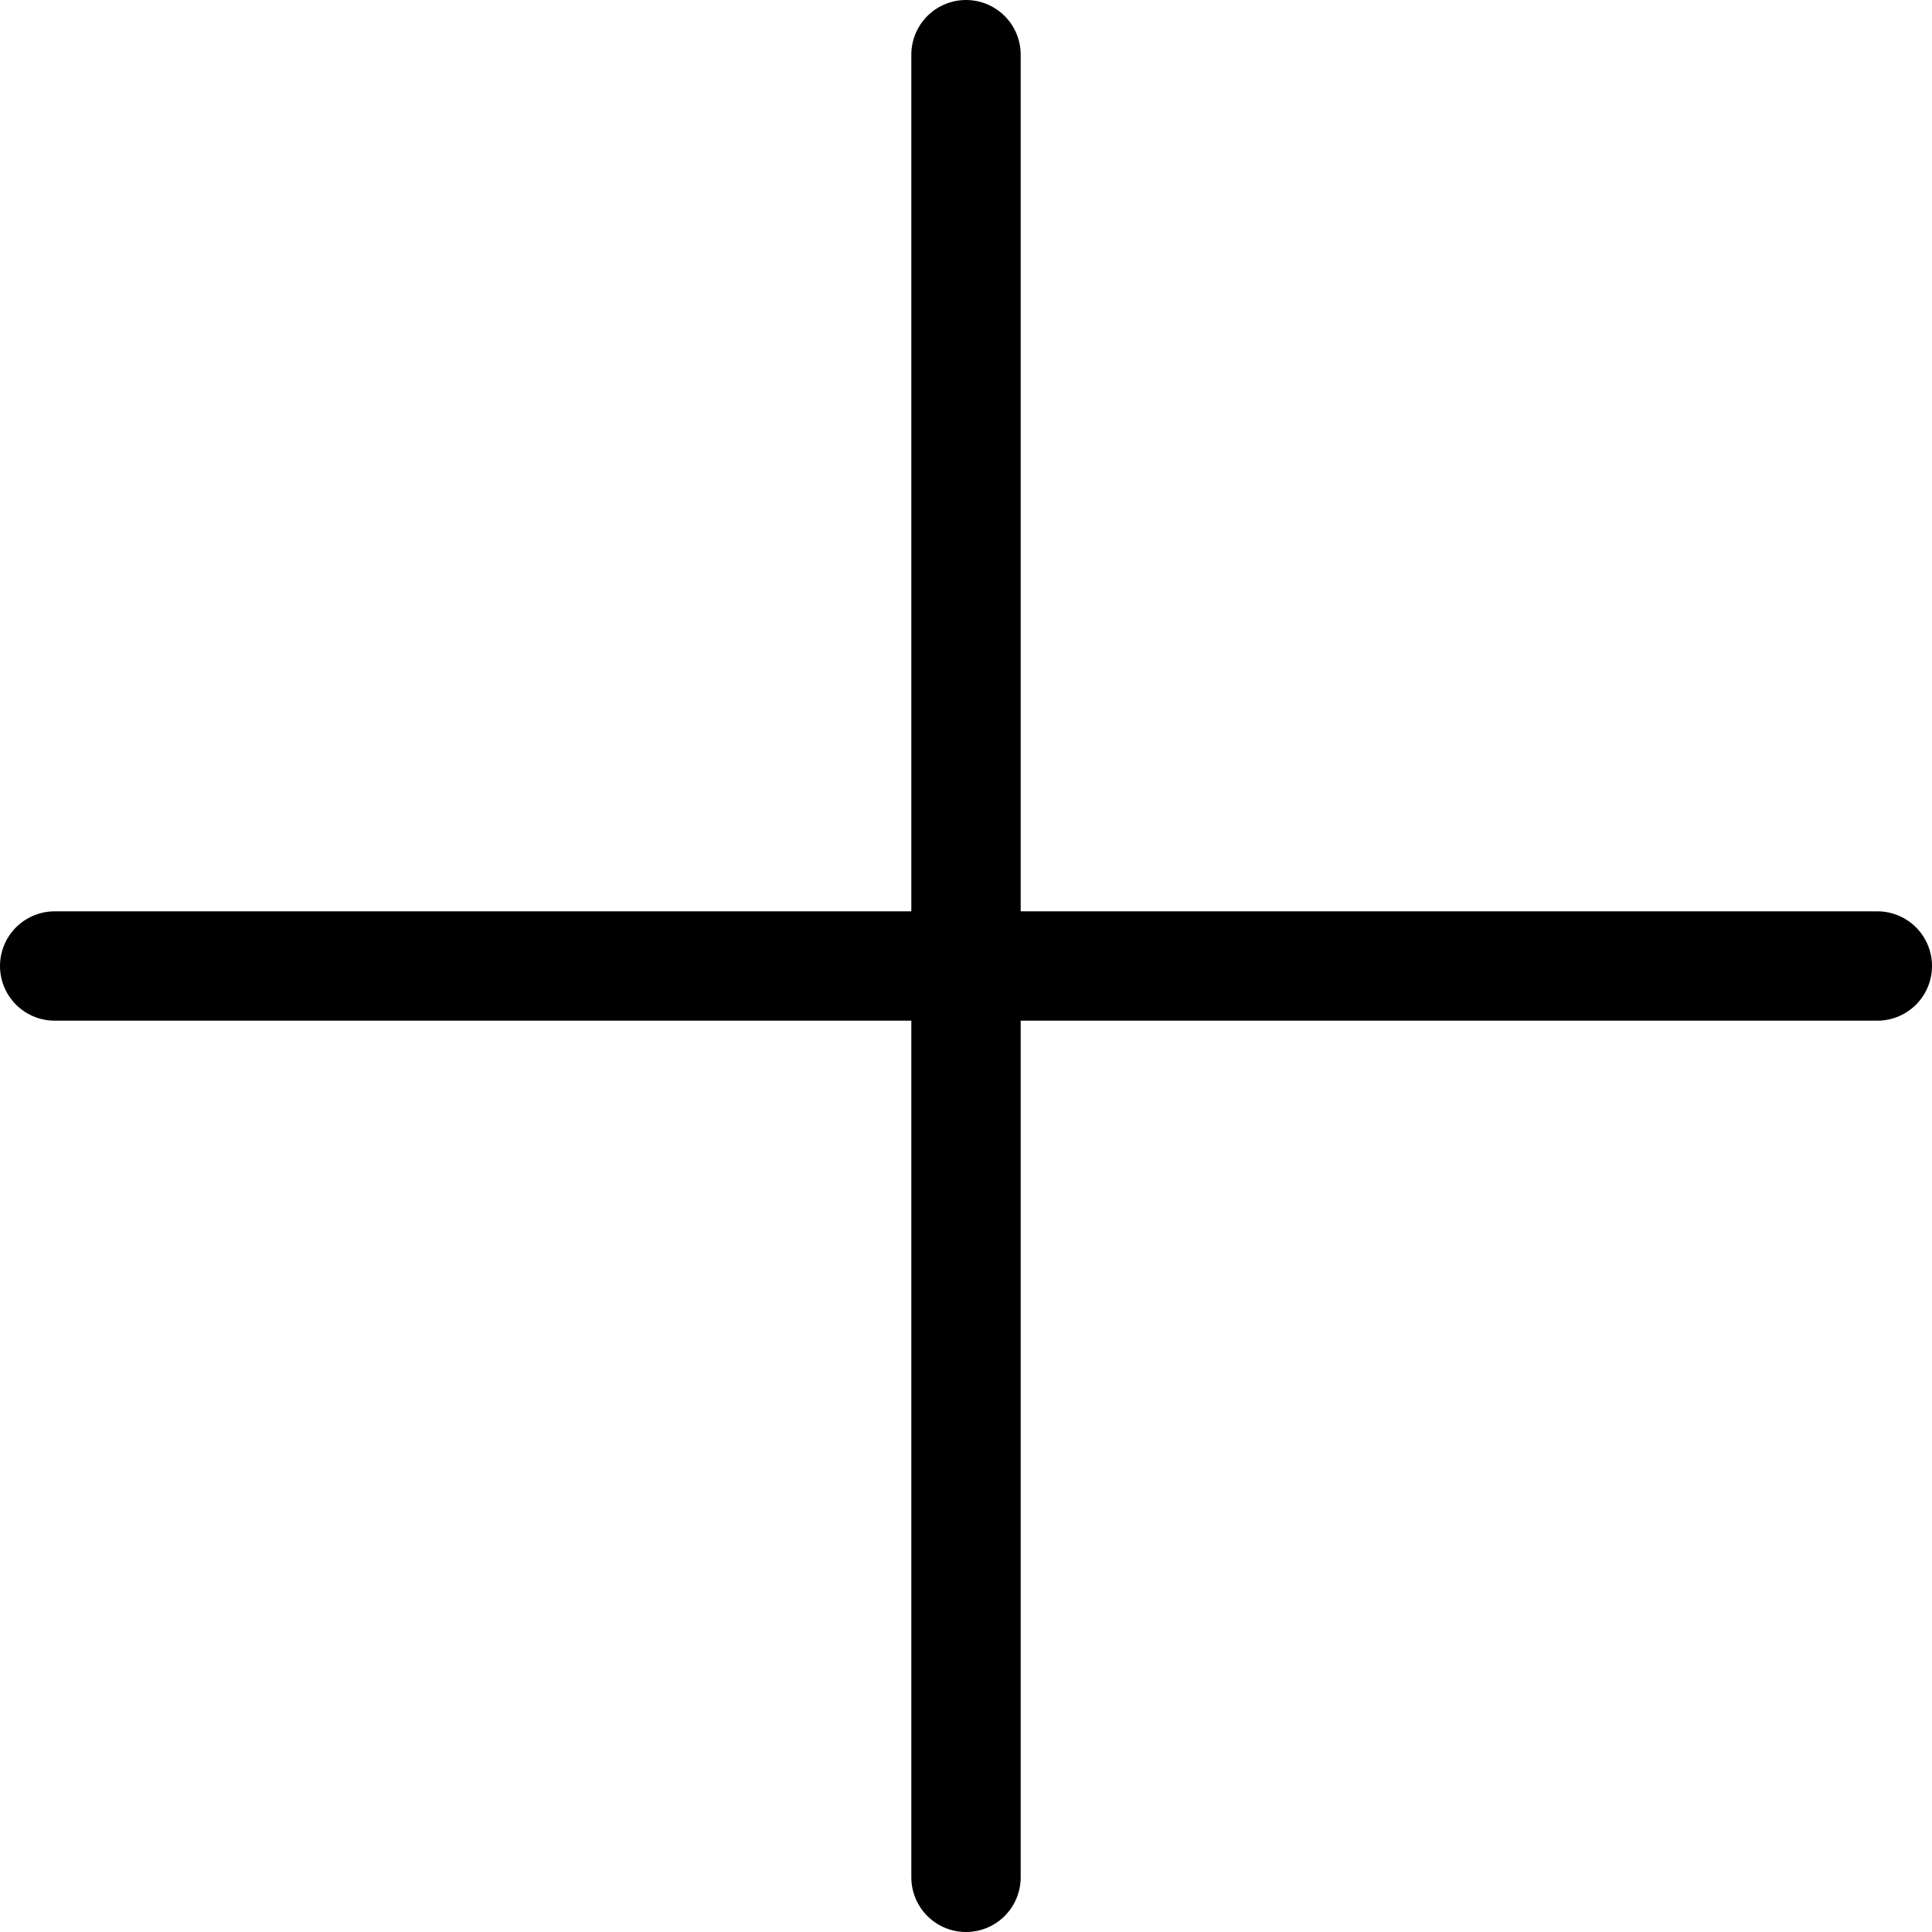
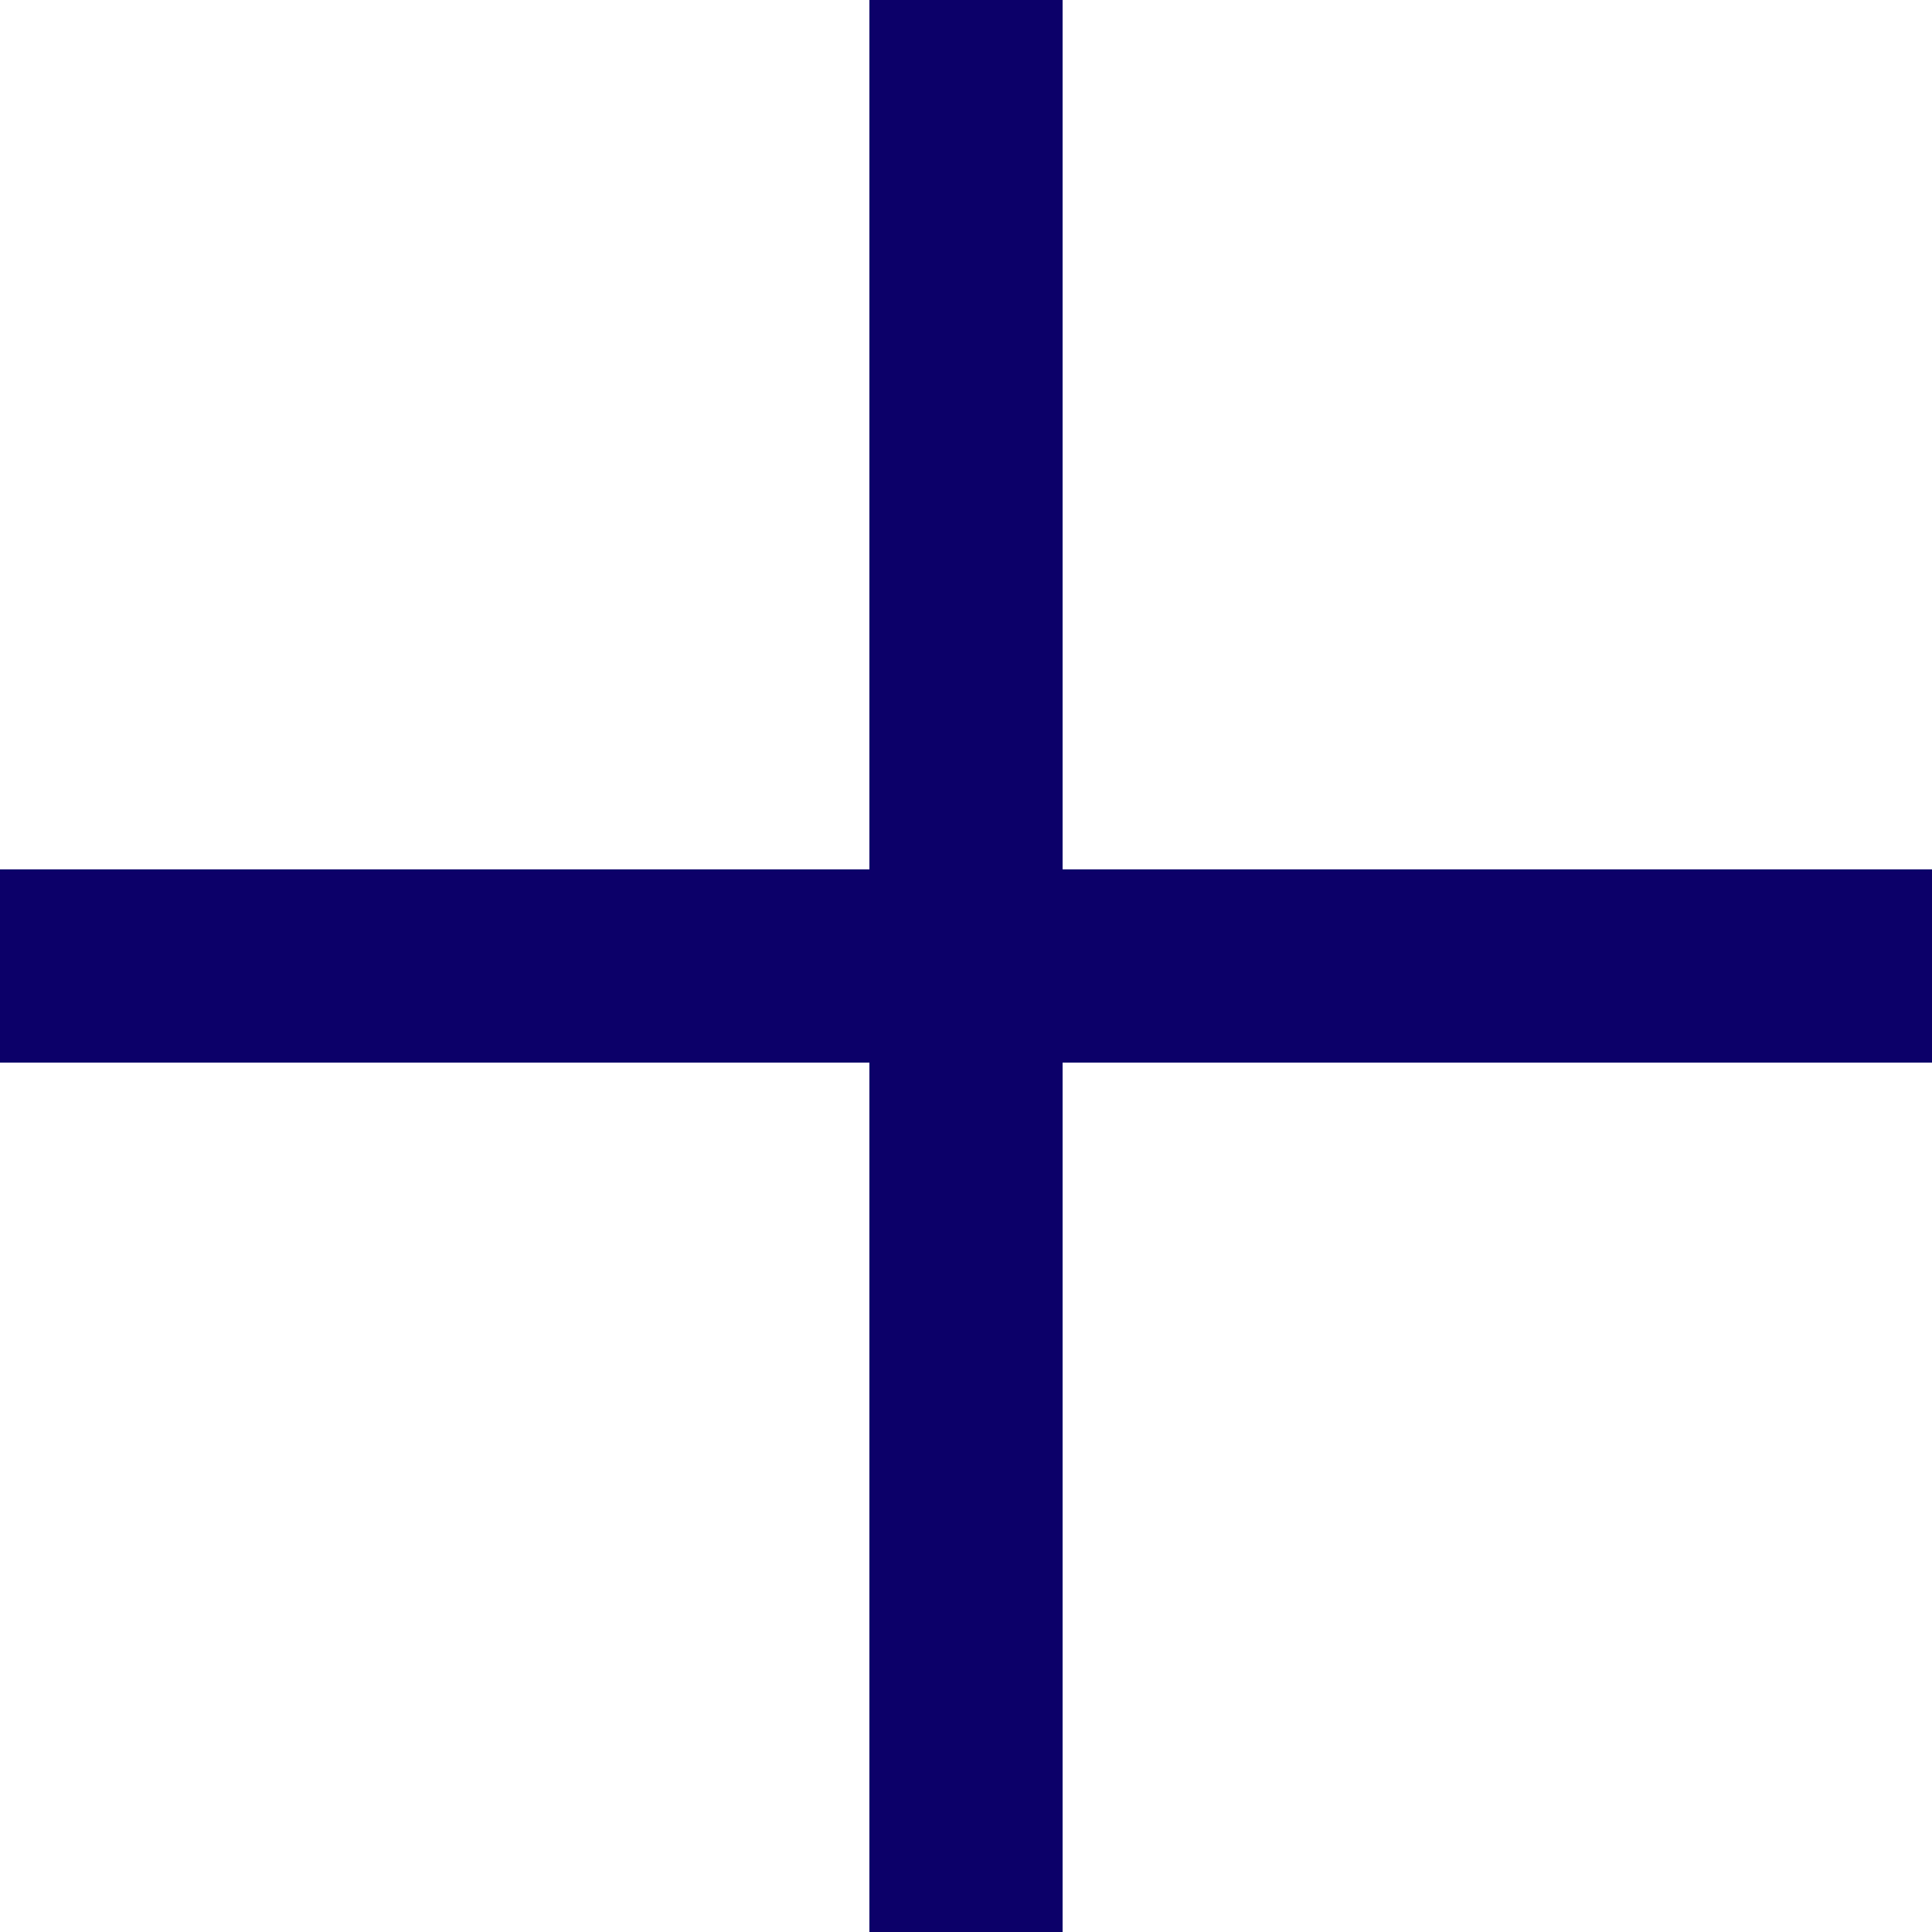
- <svg xmlns="http://www.w3.org/2000/svg" version="1.1" id="Calque_1" x="0px" y="0px" viewBox="0 0 53 53" style="enable-background:new 0 0 53 53;" xml:space="preserve">
+ <svg xmlns="http://www.w3.org/2000/svg" version="1.1" id="Calque_1" x="0px" y="0px" viewBox="0 0 50 50" style="enable-background:new 0 0 50 50;" xml:space="preserve">
  <style type="text/css">
- 	.st0{fill:none;stroke:#000000;stroke-width:3;stroke-linecap:round;stroke-miterlimit:10;}
+ 	.st0{fill:none;stroke:#0C0069;stroke-width:5;stroke-miterlimit:10;}
</style>
-   <line class="st0" x1="26.5" y1="1.5" x2="26.5" y2="51.5" />
-   <line class="st0" x1="51.5" y1="26.5" x2="1.5" y2="26.5" />
+   <line class="st0" x1="25" y1="0" x2="25" y2="50" />
+   <line class="st0" x1="50" y1="25" x2="0" y2="25" />
</svg>
